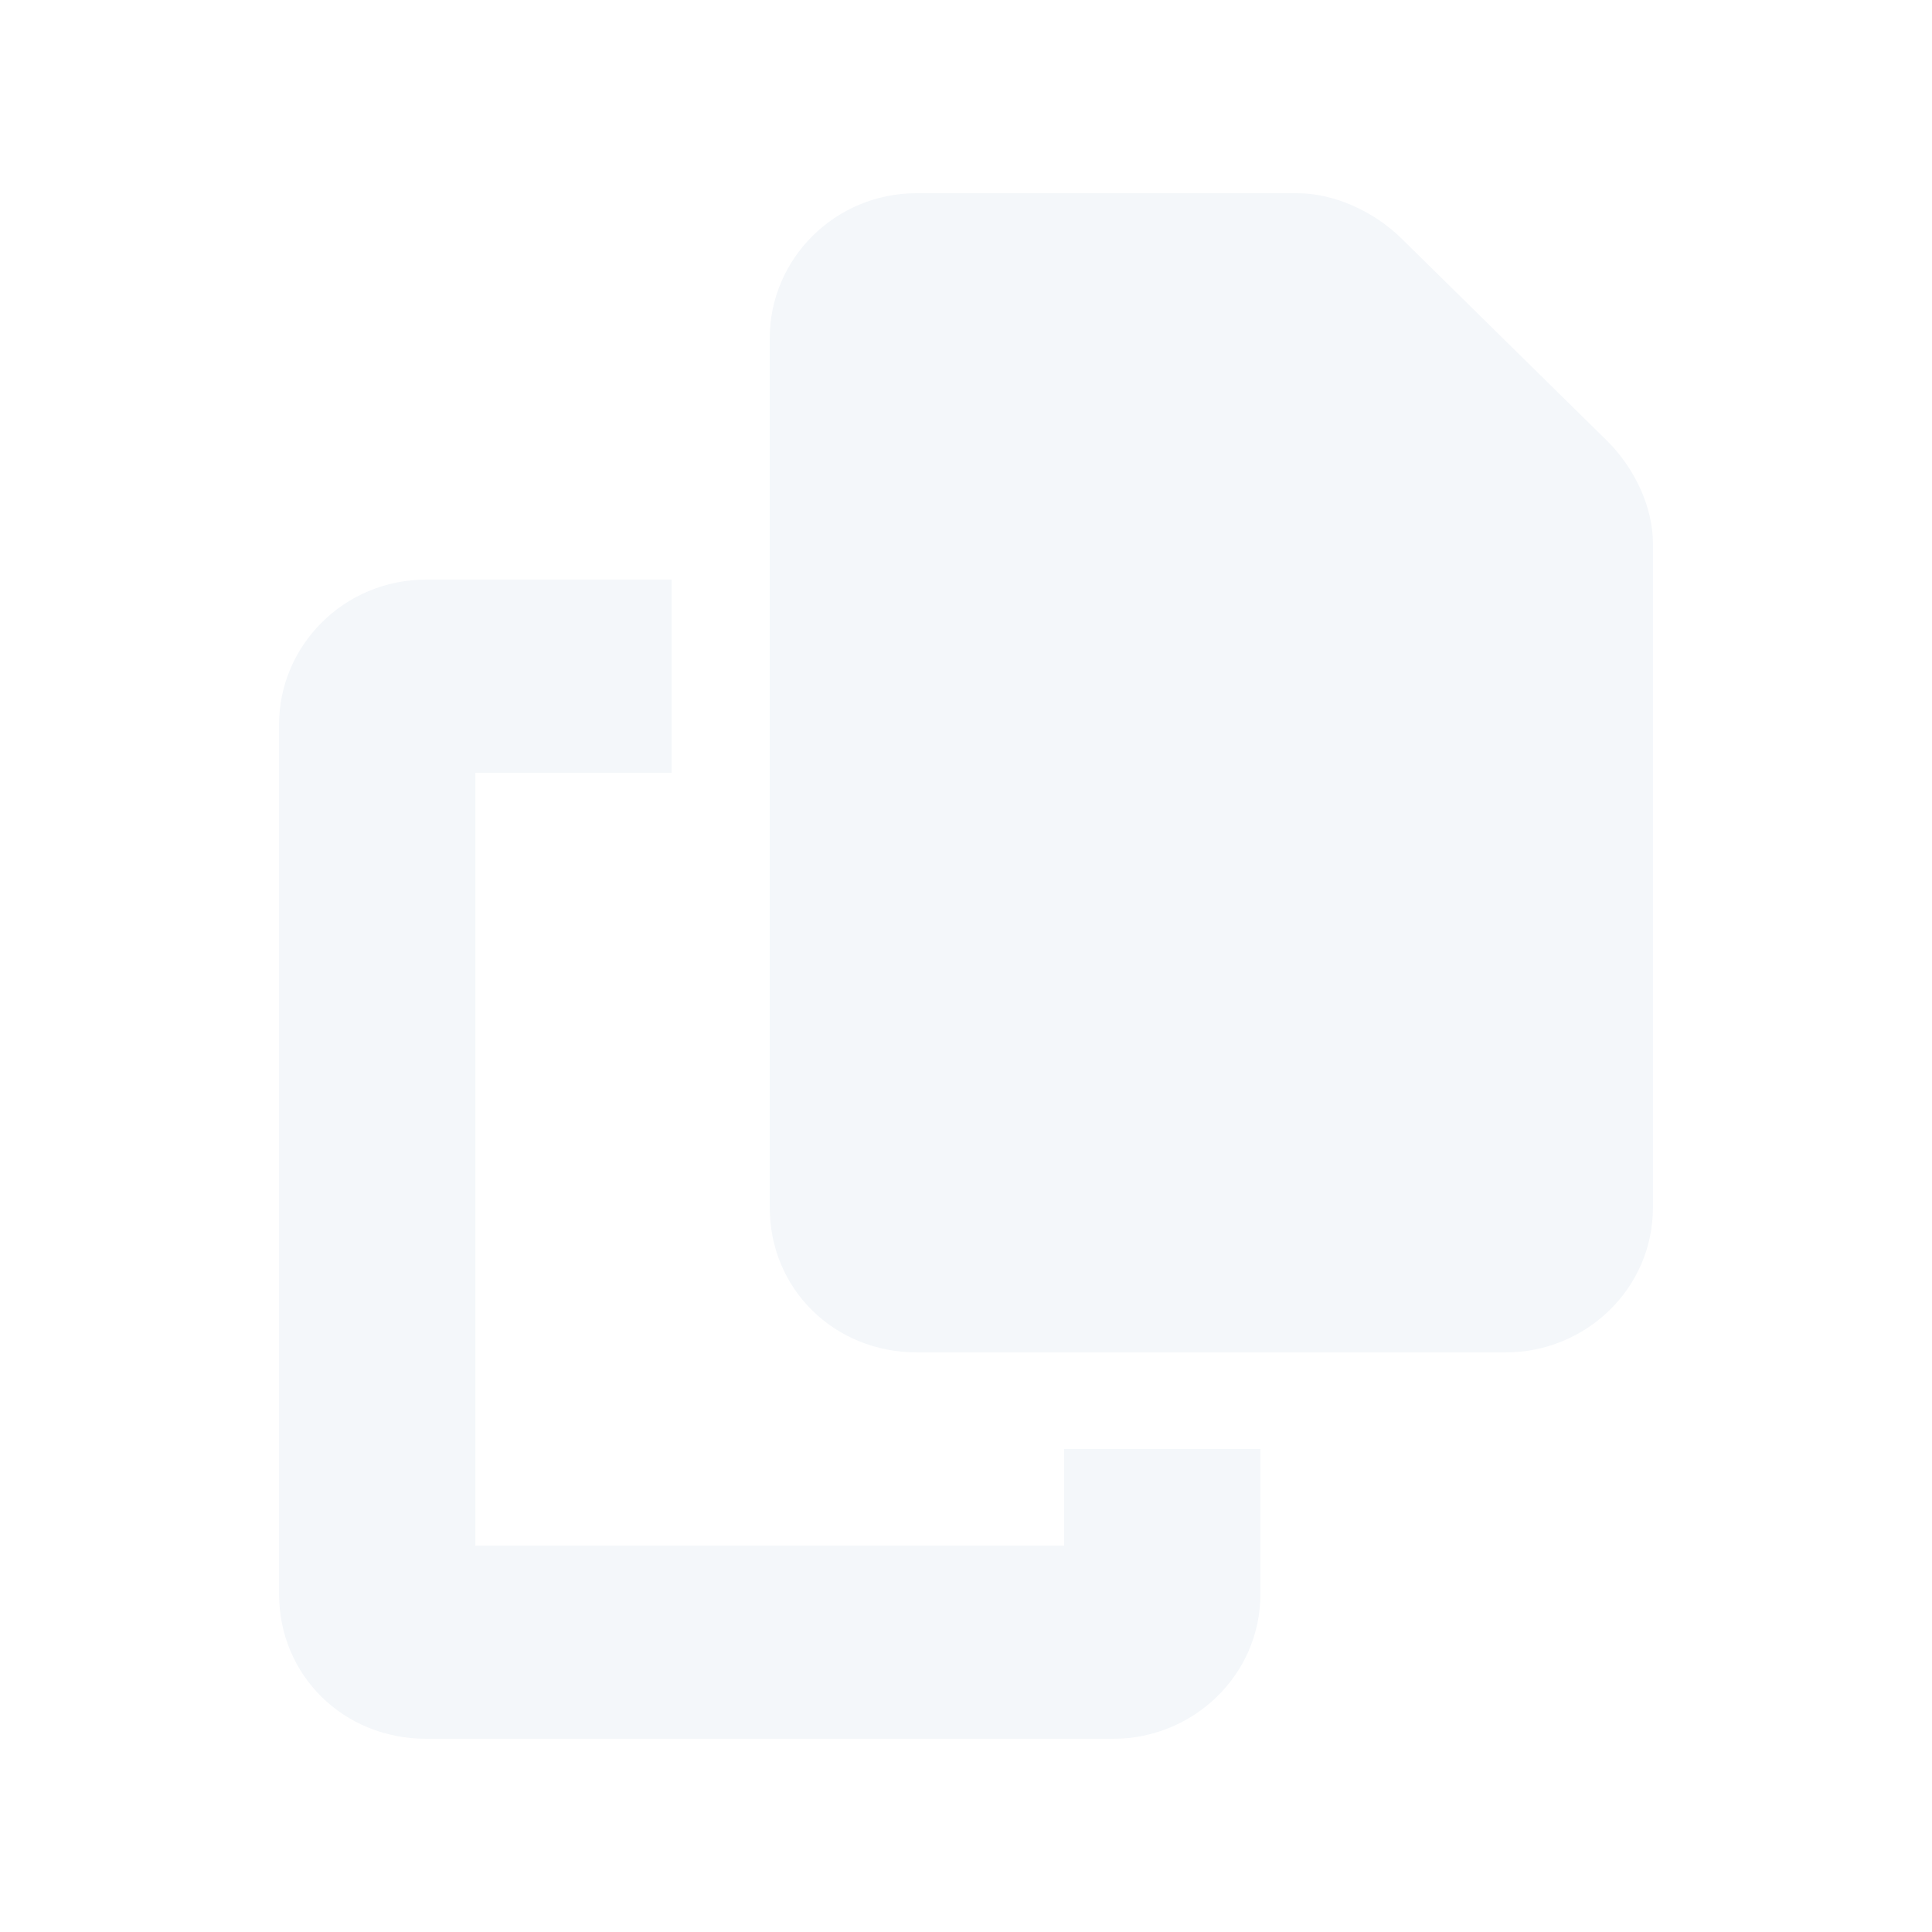
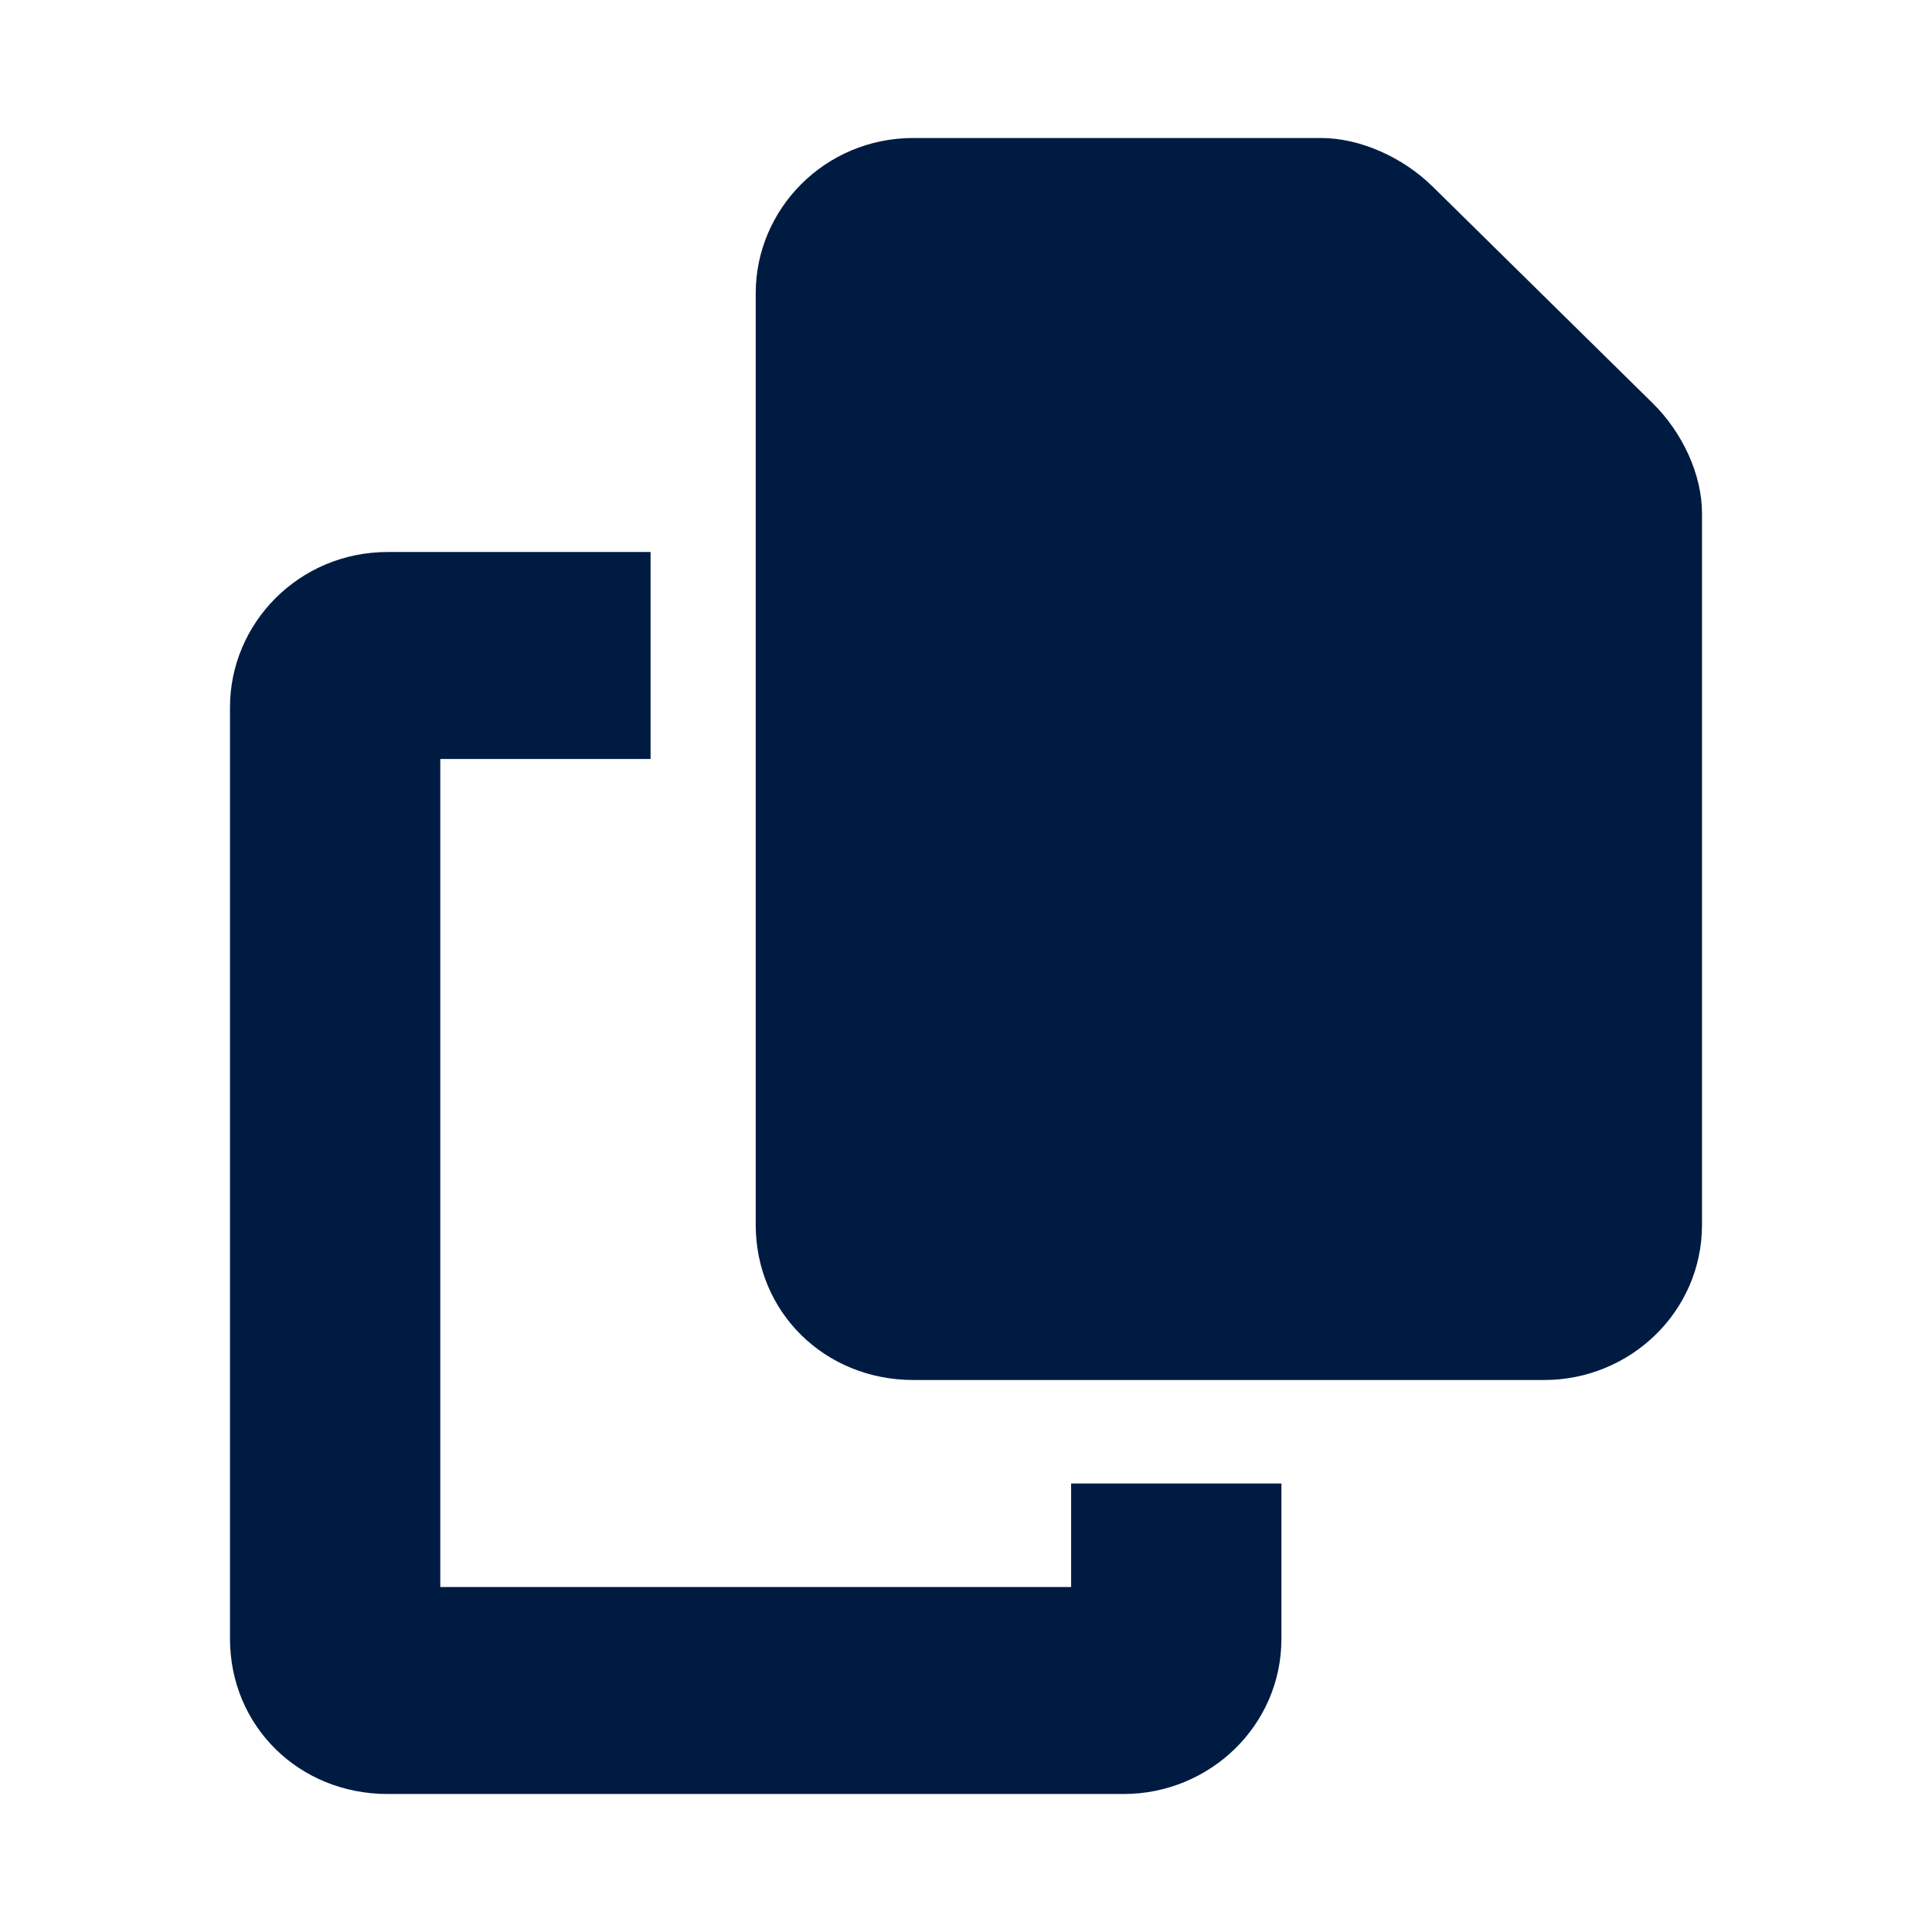
- <svg xmlns="http://www.w3.org/2000/svg" version="1.1" width="96px" height="96px" viewBox="0,0,256,256">
-   <g transform="translate(25.6,25.6) scale(0.8,0.8)">
-     <g fill="#f4f7fa" fill-rule="nonzero" stroke="none" stroke-width="1" stroke-linecap="butt" stroke-linejoin="miter" stroke-miterlimit="10" stroke-dasharray="" stroke-dashoffset="0" font-family="none" font-weight="none" font-size="none" text-anchor="none" style="mix-blend-mode: normal">
-       <g transform="translate(-1.77604,0) scale(2.66667,2.66667)">
-         <g id="surface1">
-           <path d="M45.617,0h23.621c2.285,0 4.762,1.125 6.477,2.812l12.762,12.562c1.715,1.688 2.855,4.125 2.855,6.375v41.25c0,5.062 -4.188,9 -9.141,9h-36.574c-5.141,0 -9.141,-3.938 -9.141,-9v-54c0,-4.875 4,-9 9.141,-9zM15.145,24h15.238v12h-12.191v48h36.57v-6h12.191v9c0,5.062 -4.191,9 -9.145,9h-42.664c-5.145,0 -9.145,-3.938 -9.145,-9v-54c0,-4.875 4,-9 9.145,-9zM15.145,24" />
-         </g>
-       </g>
-     </g>
-   </g>
+ <svg xmlns="http://www.w3.org/2000/svg" width="84" height="84" viewBox="0 0 84 84" fill="none">
+   <path d="M39.714 6H57.429C59.143 6 61 6.844 62.286 8.109L71.857 17.531C73.143 18.797 74 20.625 74 22.312V53.25C74 57.047 70.857 60 67.143 60H39.714C35.857 60 32.857 57.047 32.857 53.25V12.75C32.857 9.094 35.857 6 39.714 6ZM16.857 24H28.286V33H19.143V69H46.571V64.5H55.714V71.25C55.714 75.047 52.571 78 48.857 78H16.857C13 78 10 75.047 10 71.25V30.75C10 27.094 13 24 16.857 24Z" fill="#001B41" />
</svg>
